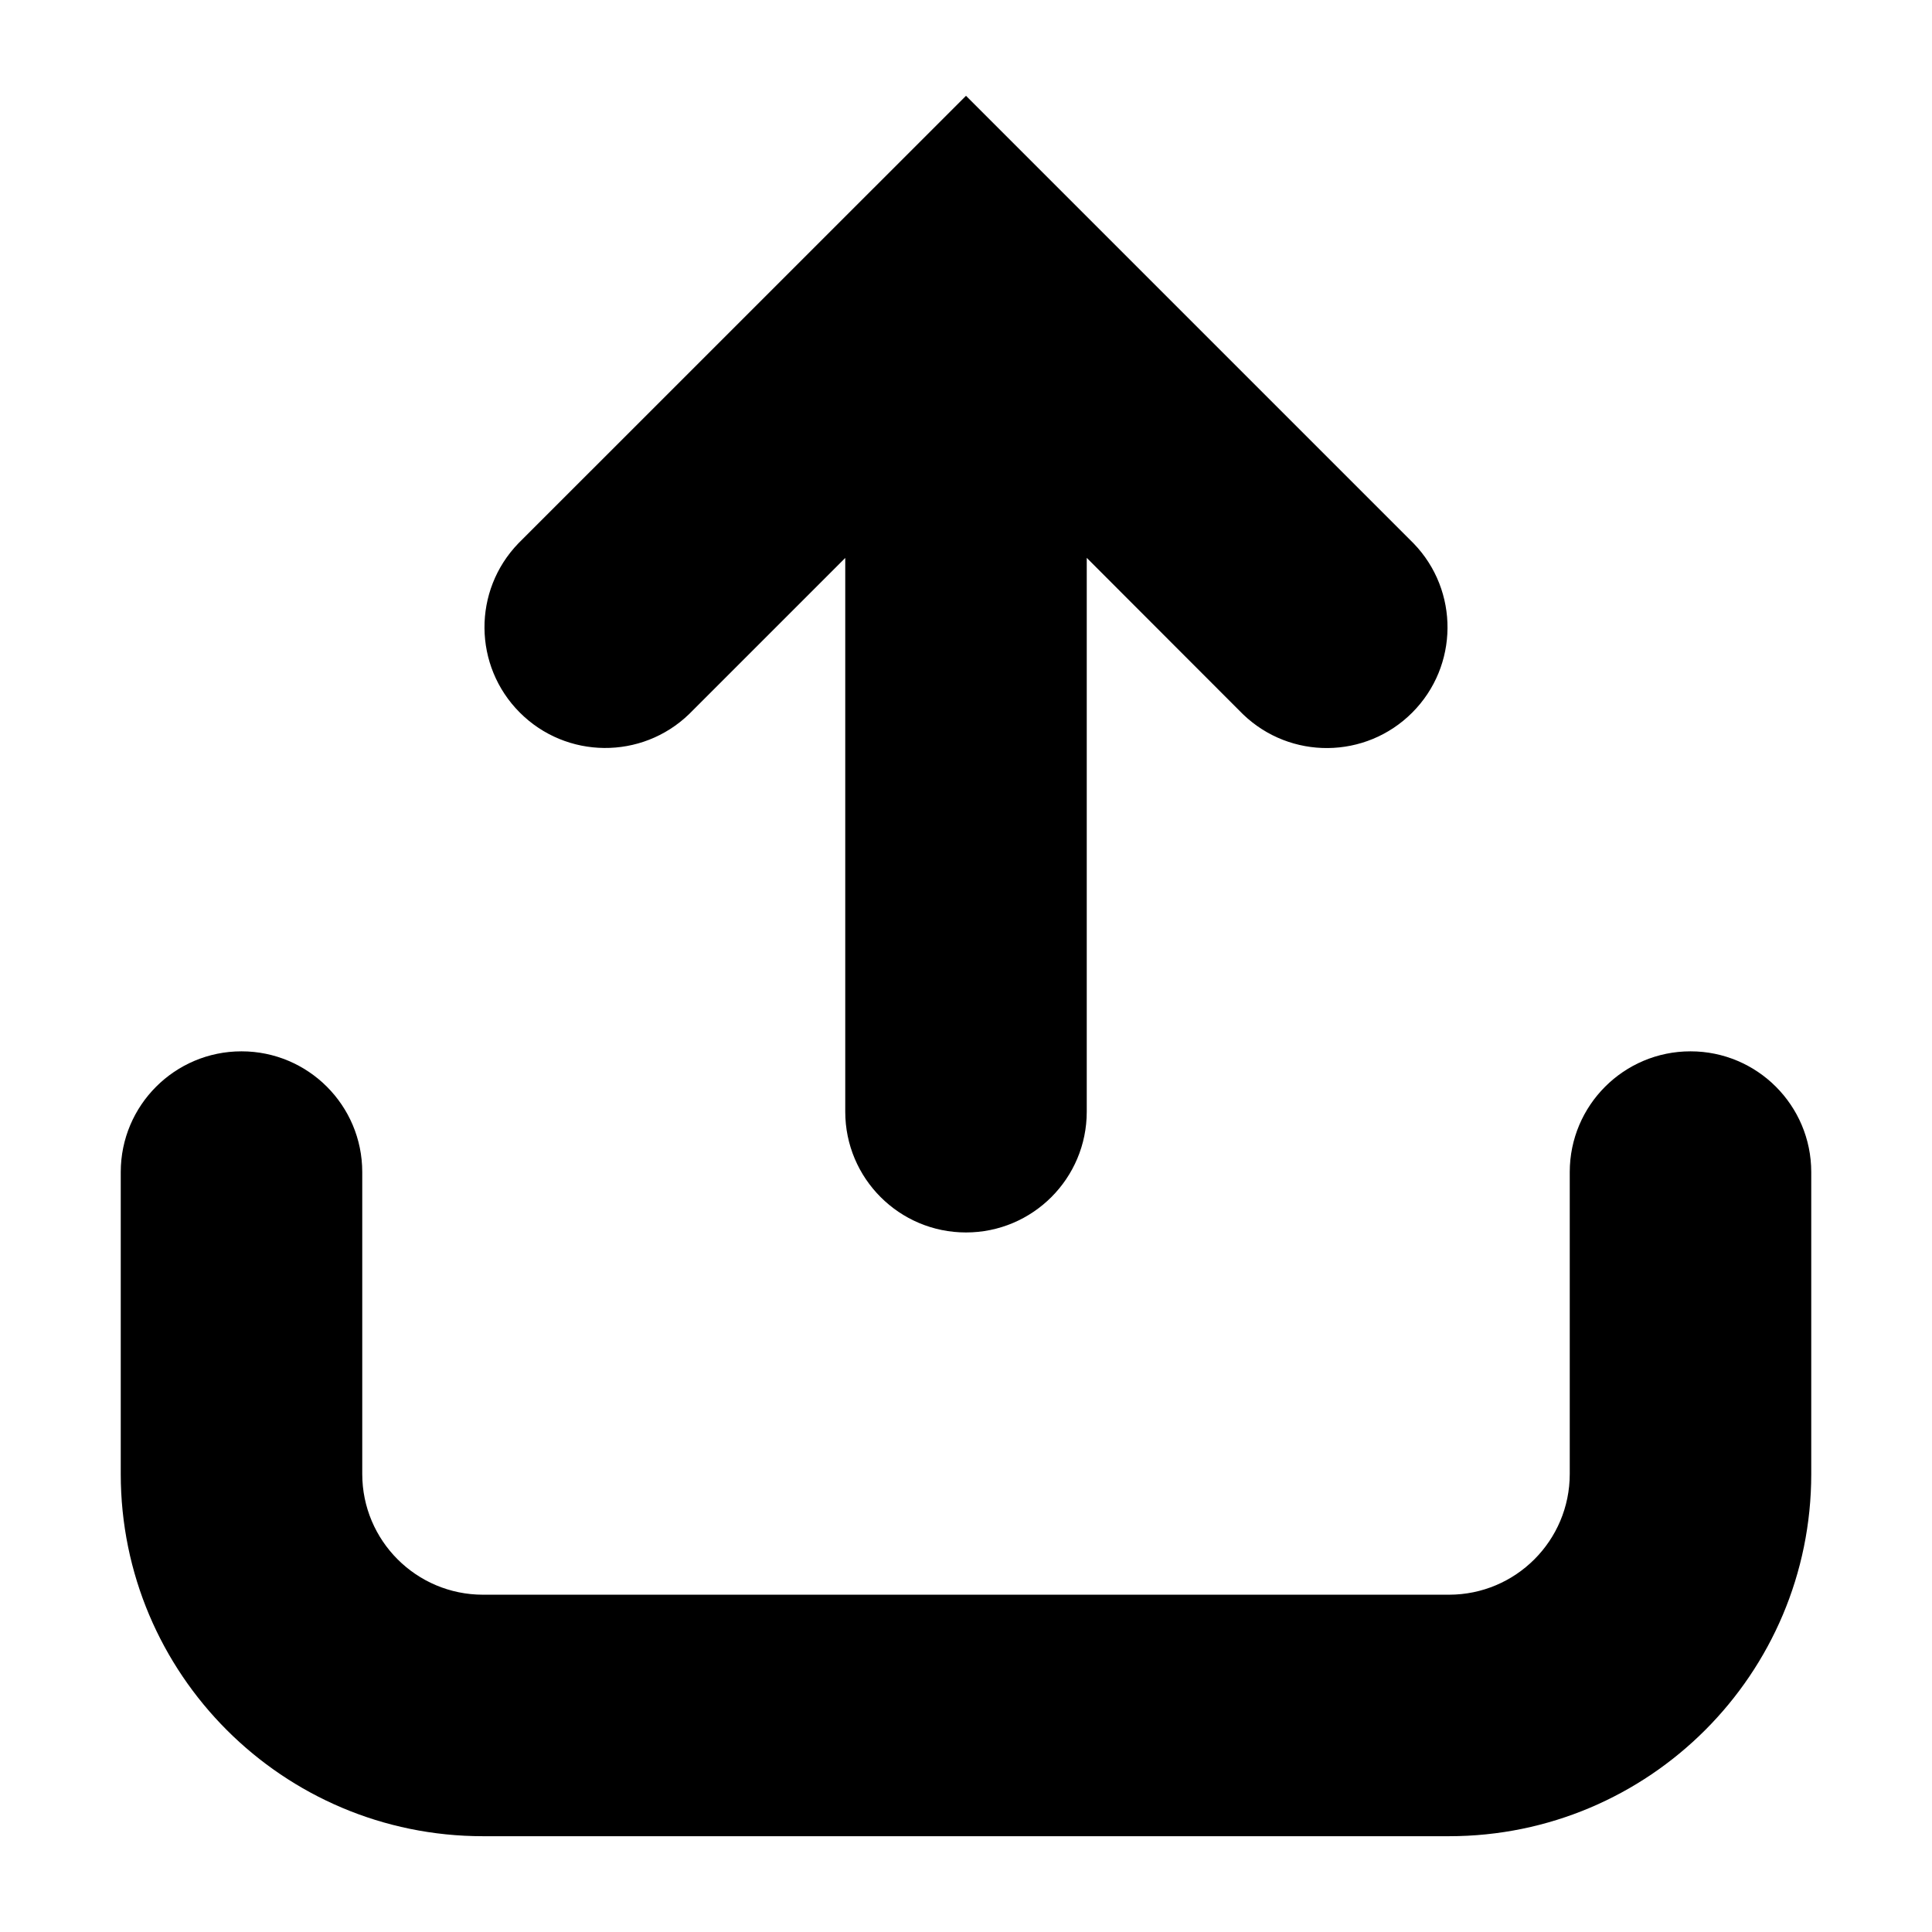
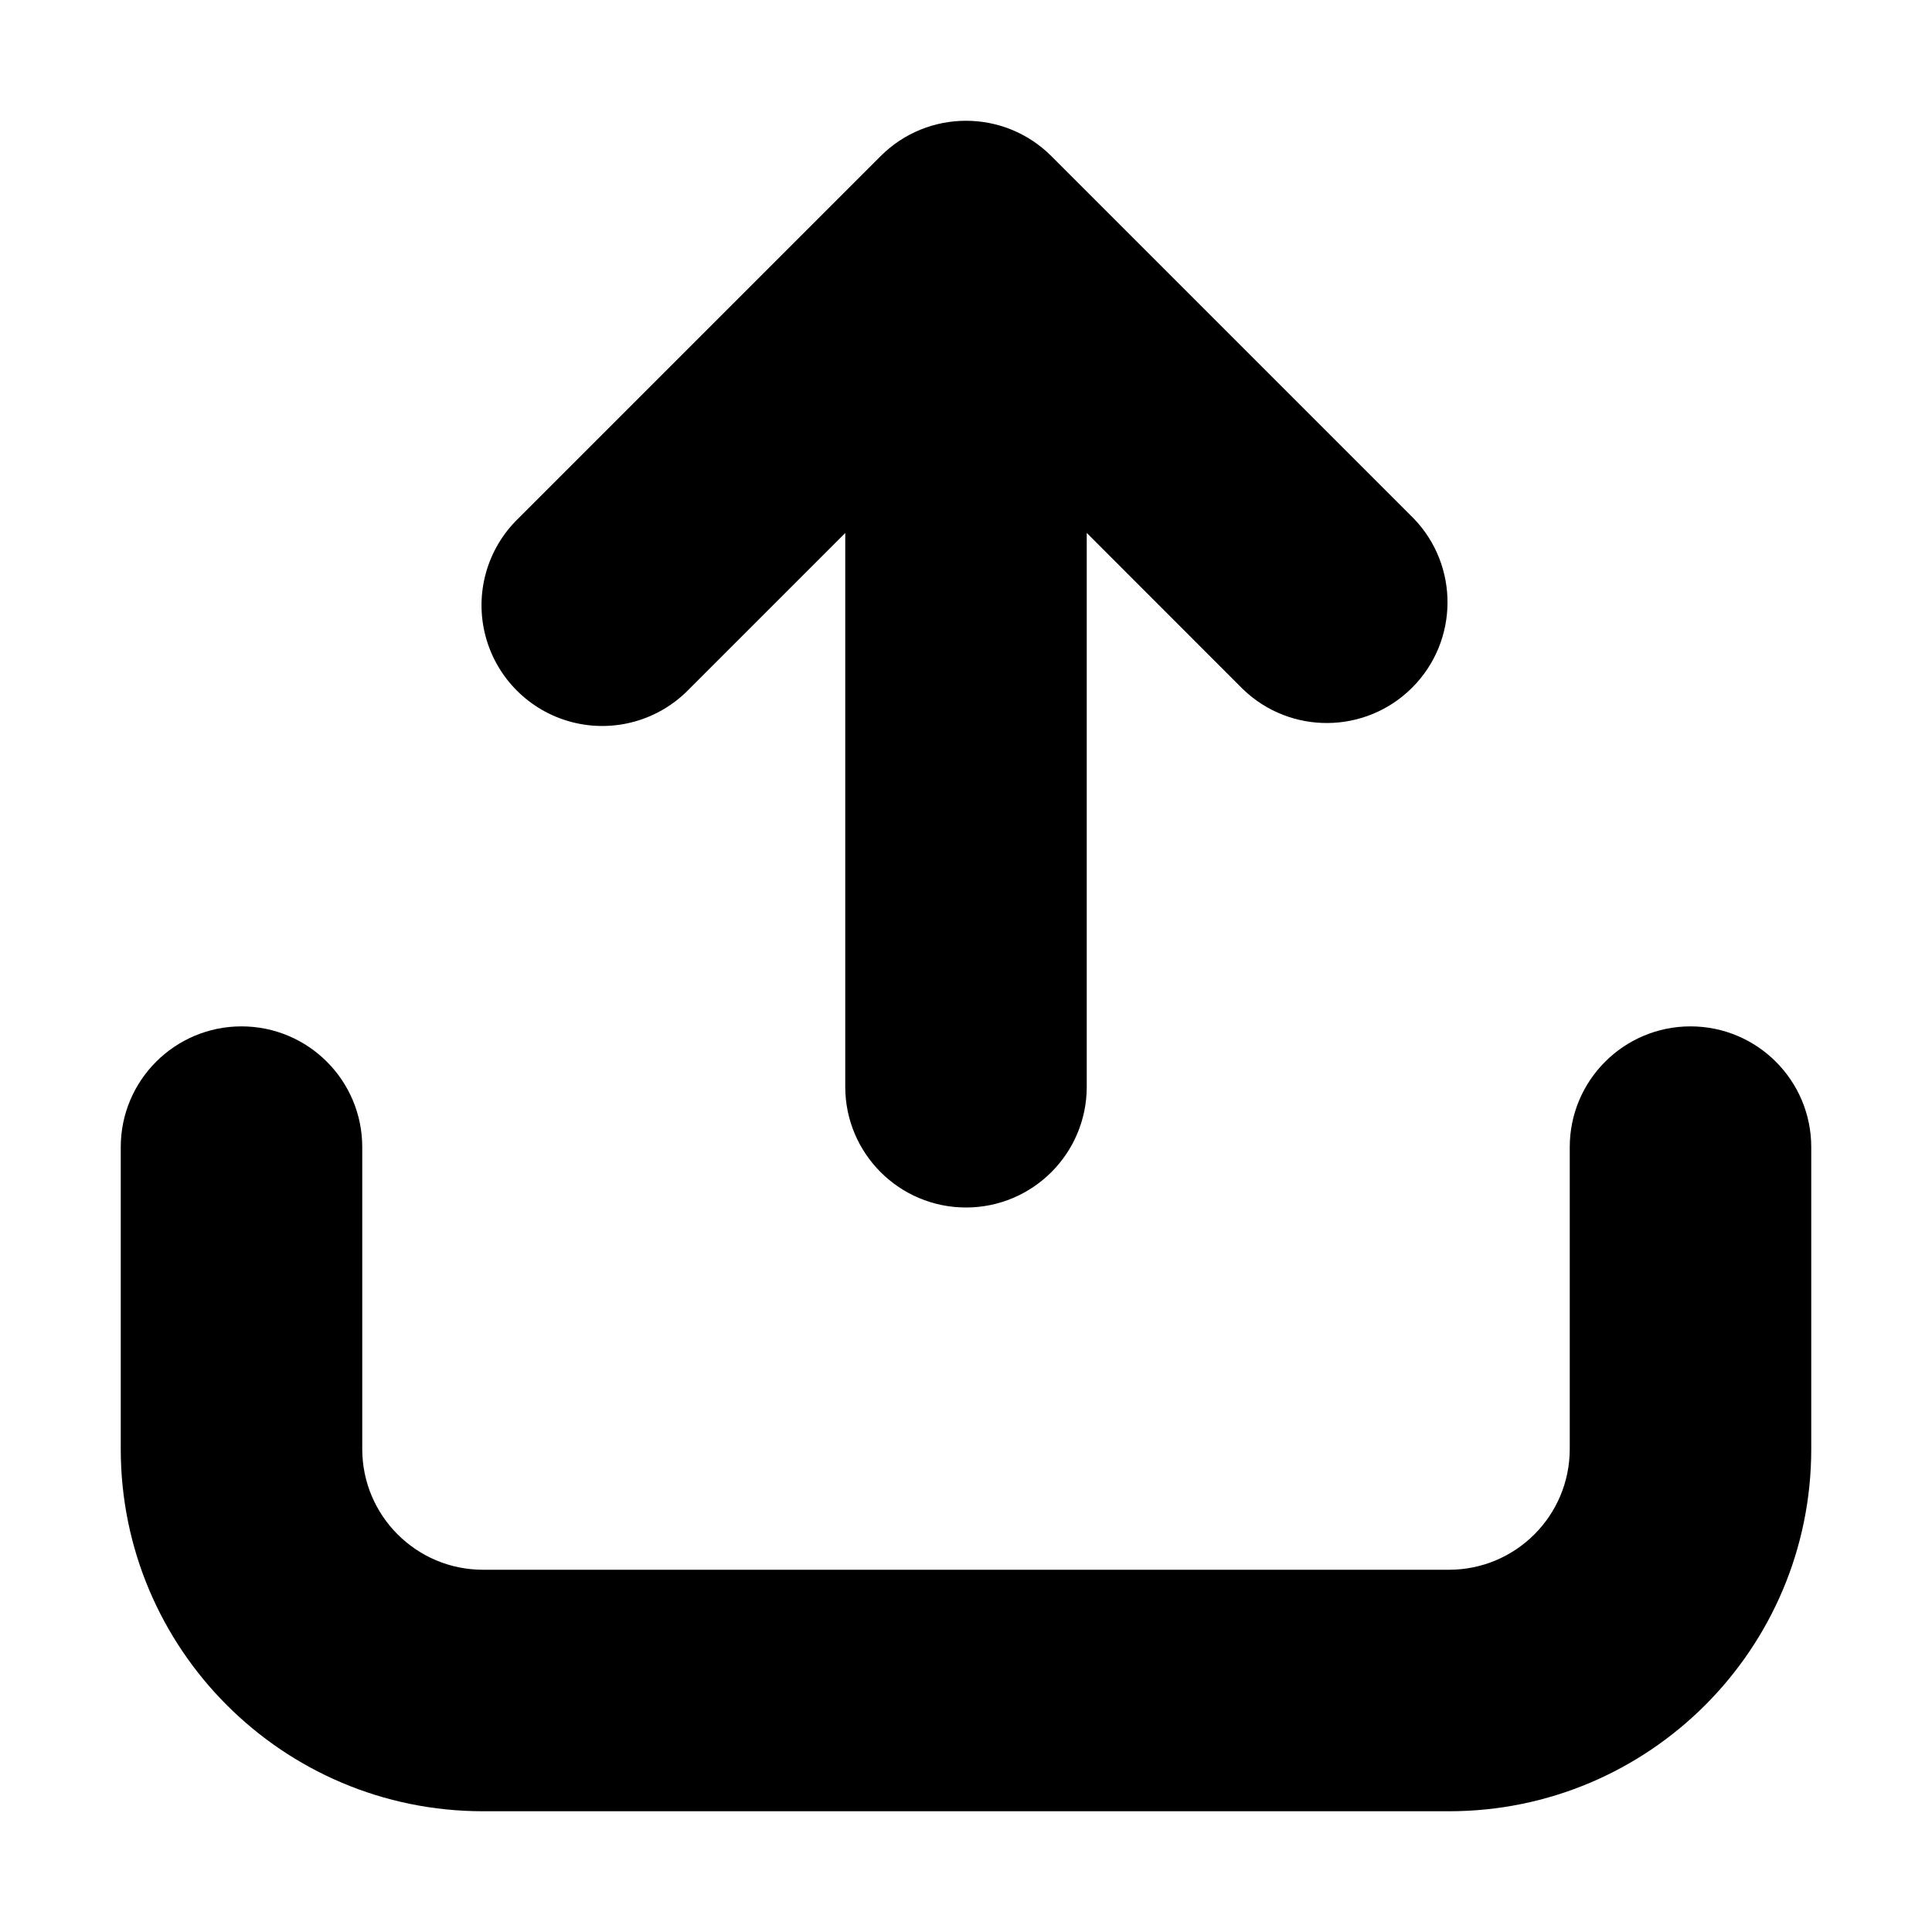
<svg xmlns="http://www.w3.org/2000/svg" viewBox="0 0 24 24">
-   <path d="M3 13.06a1.5 1.5 0 0 1 1.5 1.5v3.75a1.5 1.5 0 0 0 1.5 1.5h12a1.5 1.5 0 0 0 1.5-1.5v-3.75a1.5 1.5 0 0 1 3 0v3.75a4.5 4.5 0 0 1-4.5 4.5H6a4.5 4.5 0 0 1-4.5-4.5v-3.75a1.5 1.5 0 0 1 1.5-1.5z" />
-   <path d="M12 15.31a1.5 1.5 0 0 1-1.5-1.5V6.931l-1.94 1.94a1.5 1.5 0 0 1-2.12-2.122L12 1.19l5.56 5.56a1.5 1.5 0 0 1-2.12 2.122L13.5 6.93v6.88a1.5 1.5 0 0 1-1.5 1.5z" />
+   <path d="M3 12.75a1.5 1.5 0 0 1 1.5 1.5V18A1.5 1.5 0 0 0 6 19.5h12a1.5 1.5 0 0 0 1.5-1.5v-3.75a1.5 1.5 0 0 1 3 0V18a4.5 4.5 0 0 1-4.5 4.5H6A4.5 4.5 0 0 1 1.5 18v-3.75a1.5 1.5 0 0 1 1.5-1.5z" clip-rule="evenodd" />
+   <path d="M12 15a1.5 1.5 0 0 1-1.5-1.5V6.621l-1.94 1.94a1.5 1.5 0 1 1-2.12-2.122l4.5-4.5a1.5 1.5 0 0 1 2.12 0l4.5 4.5a1.5 1.5 0 0 1-2.12 2.122L13.5 6.62v6.88A1.5 1.5 0 0 1 12 15z" clip-rule="evenodd" />
</svg>
